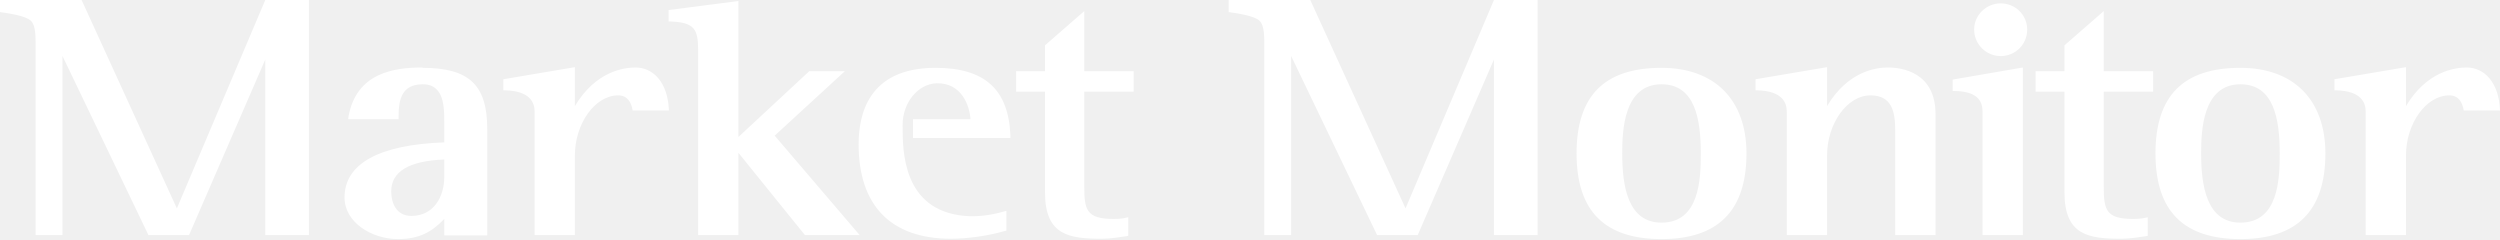
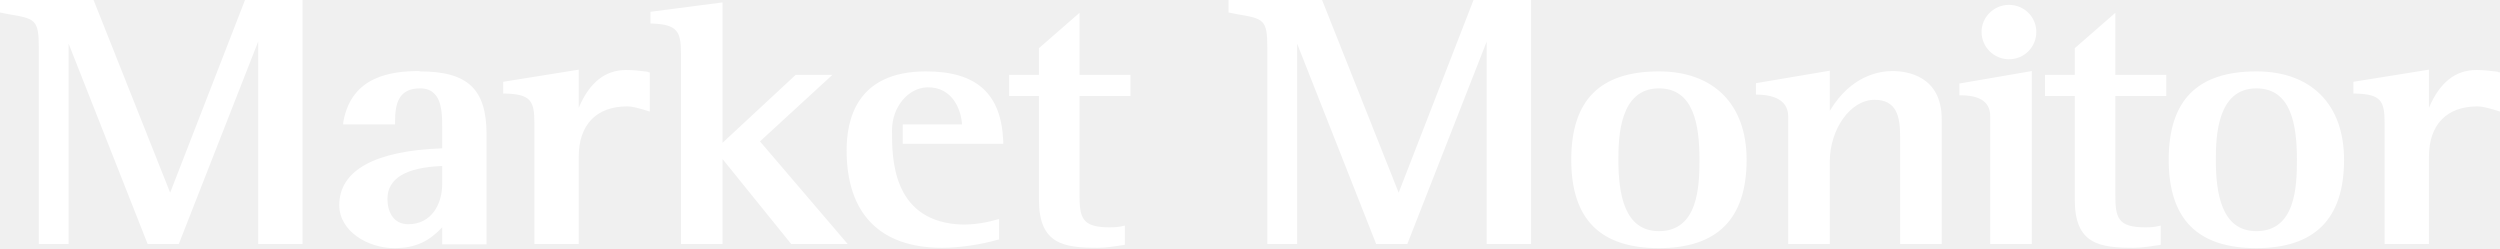
- <svg xmlns="http://www.w3.org/2000/svg" width="297.8" height="28.48" viewBox="26 -700 7445 712">
-   <path fill="#FFFFFF" d="M26 -700V-664C49 -661 103 -653 118 -638C133 -624 132 -588 132 -562V0H212V-700H26ZM132 -700 468 0H589L269 -700ZM519 0H589L893 -700H816ZM816 -700V0H946V-700ZM1284 -499C1201 -499 1088 -484 1064 -354L1063 -345H1213V-353C1213 -403 1222 -449 1285 -449C1303 -449 1316 -444 1326 -434C1350 -411 1349 -364 1349 -330V-276C1154 -269 1052 -212 1052 -112C1052 -37 1134 12 1211 12C1274 12 1312 -9 1349 -48V1H1477V-316C1477 -447 1423 -498 1284 -498V-499ZM1251 -57C1206 -57 1191 -96 1191 -130C1191 -189 1244 -221 1349 -225V-173C1349 -116 1319 -57 1251 -57ZM1738 -384V-500L1525 -464V-431H1531C1605 -429 1618 -394 1618 -368V0H1738V-237C1738 -332 1798 -416 1867 -416C1894 -416 1906 -396 1910 -371H2018C2015 -456 1970 -499 1919 -499C1884 -499 1800 -488 1738 -384ZM2543 -488H2436L2225 -292V-697L2017 -670V-636H2024C2094 -633 2105 -613 2105 -551V0H2225V-245L2423 0H2586L2333 -296L2542 -488H2543ZM2899 -57C2714 -74 2714 -250 2714 -325V-328C2714 -395 2760 -450 2815 -452C2891 -454 2914 -383 2916 -345H2745V-289H3035V-295C3030 -434 2958 -498 2812 -498C2609 -498 2583 -355 2583 -270C2583 -89 2678 11 2858 11C2908 11 2970 2 3018 -12L3023 -13V-72L3015 -70C2974 -58 2932 -54 2900 -57H2899ZM3255 -667 3138 -565V-488H3052V-427H3138V-127C3138 1 3210 11 3308 11C3334 11 3361 6 3383 3L3386 2V-53L3381 -52C3370 -49 3356 -48 3342 -48C3261 -48 3255 -76 3255 -144V-427H3402V-488H3255V-667ZM3685 -700V-664C3708 -661 3762 -653 3777 -638C3792 -624 3791 -588 3791 -562V0H3871V-700H3685ZM3791 -700 4127 0H4248L3928 -700ZM4178 0H4248L4552 -700H4475ZM4475 -700V0H4605V-700ZM4974 -498C4804 -498 4721 -415 4721 -243C4721 -70 4806 12 4974 12C5141 12 5227 -71 5227 -243C5227 -403 5132 -498 4974 -498ZM4974 -449C5074 -449 5091 -345 5091 -243C5091 -166 5087 -37 4974 -37C4873 -37 4857 -147 4857 -243C4857 -310 4861 -449 4974 -449ZM5648 -499C5613 -499 5529 -488 5467 -384V-500L5254 -464V-431H5260C5334 -429 5347 -394 5347 -368V0H5467V-237C5467 -332 5527 -416 5596 -416C5660 -416 5670 -368 5670 -310V0H5790V-360C5790 -485 5690 -499 5648 -499ZM5841 -429H5847C5921 -428 5930 -393 5930 -367V0H6050V-499L5841 -463V-429ZM5984 -690C5941 -690 5905 -655 5905 -612C5905 -568 5941 -533 5984 -533C6028 -533 6063 -568 6063 -612C6063 -655 6028 -690 5984 -690ZM6291 -667 6174 -565V-488H6088V-427H6174V-127C6174 1 6246 11 6344 11C6370 11 6397 6 6419 3L6422 2V-53L6417 -52C6406 -49 6392 -48 6378 -48C6297 -48 6291 -76 6291 -144V-427H6438V-488H6291V-667ZM6698 -498C6528 -498 6445 -415 6445 -243C6445 -70 6530 12 6698 12C6865 12 6951 -71 6951 -243C6951 -403 6856 -498 6698 -498ZM6698 -449C6798 -449 6815 -345 6815 -243C6815 -166 6811 -37 6698 -37C6597 -37 6581 -147 6581 -243C6581 -310 6585 -449 6698 -449ZM7191 -384V-500L6978 -464V-431H6984C7058 -429 7071 -394 7071 -368V0H7191V-237C7191 -332 7251 -416 7320 -416C7347 -416 7359 -396 7363 -371H7471C7468 -456 7423 -499 7372 -499C7337 -499 7253 -488 7191 -384Z" />
+ <svg xmlns="http://www.w3.org/2000/svg" width="288.56" height="28.64" viewBox="26 -704 7214 716">
+   <path fill="#FFFFFF" d="M733 -704 517 -148 298 -699 296 -704H26V-668L51 -663C128 -650 138 -648 138 -565V0H224V-578L452 0H542L771 -584V0H899V-704H733ZM1237 -499C1154 -499 1041 -484 1017 -354L1016 -345H1166V-353C1166 -403 1175 -449 1238 -449C1256 -449 1269 -444 1279 -434C1303 -411 1302 -364 1302 -330V-276C1107 -269 1005 -212 1005 -112C1005 -37 1087 12 1164 12C1227 12 1265 -9 1302 -48V1H1430V-316C1430 -447 1376 -498 1237 -498V-499ZM1204 -57C1159 -57 1144 -96 1144 -130C1144 -189 1197 -221 1302 -225V-173C1302 -116 1272 -57 1204 -57ZM1895 -497C1872 -500 1851 -502 1833 -502C1772 -502 1727 -466 1696 -393V-503L1478 -468V-434H1485C1557 -432 1568 -413 1568 -350V0H1696V-252C1696 -344 1747 -397 1836 -397C1851 -397 1867 -392 1882 -388L1901 -382V-495L1895 -496V-497ZM2429 -488H2322L2111 -292V-697L1903 -670V-636H1910C1980 -633 1991 -613 1991 -551V0H2111V-245L2309 0H2472L2219 -296L2428 -488H2429ZM2785 -57C2600 -74 2600 -250 2600 -325V-328C2600 -395 2646 -450 2701 -452C2777 -454 2800 -383 2802 -345H2631V-289H2921V-295C2916 -434 2844 -498 2698 -498C2495 -498 2469 -355 2469 -270C2469 -89 2564 11 2744 11C2794 11 2856 2 2904 -12L2909 -13V-72L2901 -70C2860 -58 2818 -54 2786 -57H2785ZM3141 -667 3024 -565V-488H2938V-427H3024V-127C3024 1 3096 11 3194 11C3220 11 3247 6 3269 3L3272 2V-53L3267 -52C3256 -49 3242 -48 3228 -48C3147 -48 3141 -76 3141 -144V-427H3288V-488H3141V-667ZM4278 -704 4062 -148 3843 -699 3841 -704H3571V-668L3596 -663C3673 -650 3683 -648 3683 -565V0H3769V-578L3997 0H4087L4316 -584V0H4444V-704H4278ZM4813 -498C4643 -498 4560 -415 4560 -243C4560 -70 4645 12 4813 12C4980 12 5066 -71 5066 -243C5066 -403 4971 -498 4813 -498ZM4813 -449C4913 -449 4930 -345 4930 -243C4930 -166 4926 -37 4813 -37C4712 -37 4696 -147 4696 -243C4696 -310 4700 -449 4813 -449ZM5487 -499C5452 -499 5368 -488 5306 -384V-500L5093 -464V-431H5099C5173 -429 5186 -394 5186 -368V0H5306V-237C5306 -332 5366 -416 5435 -416C5499 -416 5509 -368 5509 -310V0H5629V-360C5629 -485 5529 -499 5487 -499ZM5680 -429H5686C5760 -428 5769 -393 5769 -367V0H5889V-499L5680 -463V-429ZM5823 -690C5780 -690 5744 -655 5744 -612C5744 -568 5780 -533 5823 -533C5867 -533 5902 -568 5902 -612C5902 -655 5867 -690 5823 -690ZM6130 -667 6013 -565V-488H5927V-427H6013V-127C6013 1 6085 11 6183 11C6209 11 6236 6 6258 3L6261 2V-53L6256 -52C6245 -49 6231 -48 6217 -48C6136 -48 6130 -76 6130 -144V-427H6277V-488H6130V-667ZM6537 -498C6367 -498 6284 -415 6284 -243C6284 -70 6369 12 6537 12C6704 12 6790 -71 6790 -243C6790 -403 6695 -498 6537 -498ZM6537 -449C6637 -449 6654 -345 6654 -243C6654 -166 6650 -37 6537 -37C6436 -37 6420 -147 6420 -243C6420 -310 6424 -449 6537 -449ZM7234 -497C7211 -500 7190 -502 7172 -502C7111 -502 7066 -466 7035 -393V-503L6817 -468V-434H6824C6896 -432 6907 -413 6907 -350V0H7035V-252C7035 -344 7086 -397 7175 -397C7190 -397 7206 -392 7221 -388L7240 -382V-495L7234 -496V-497Z" />
</svg>
